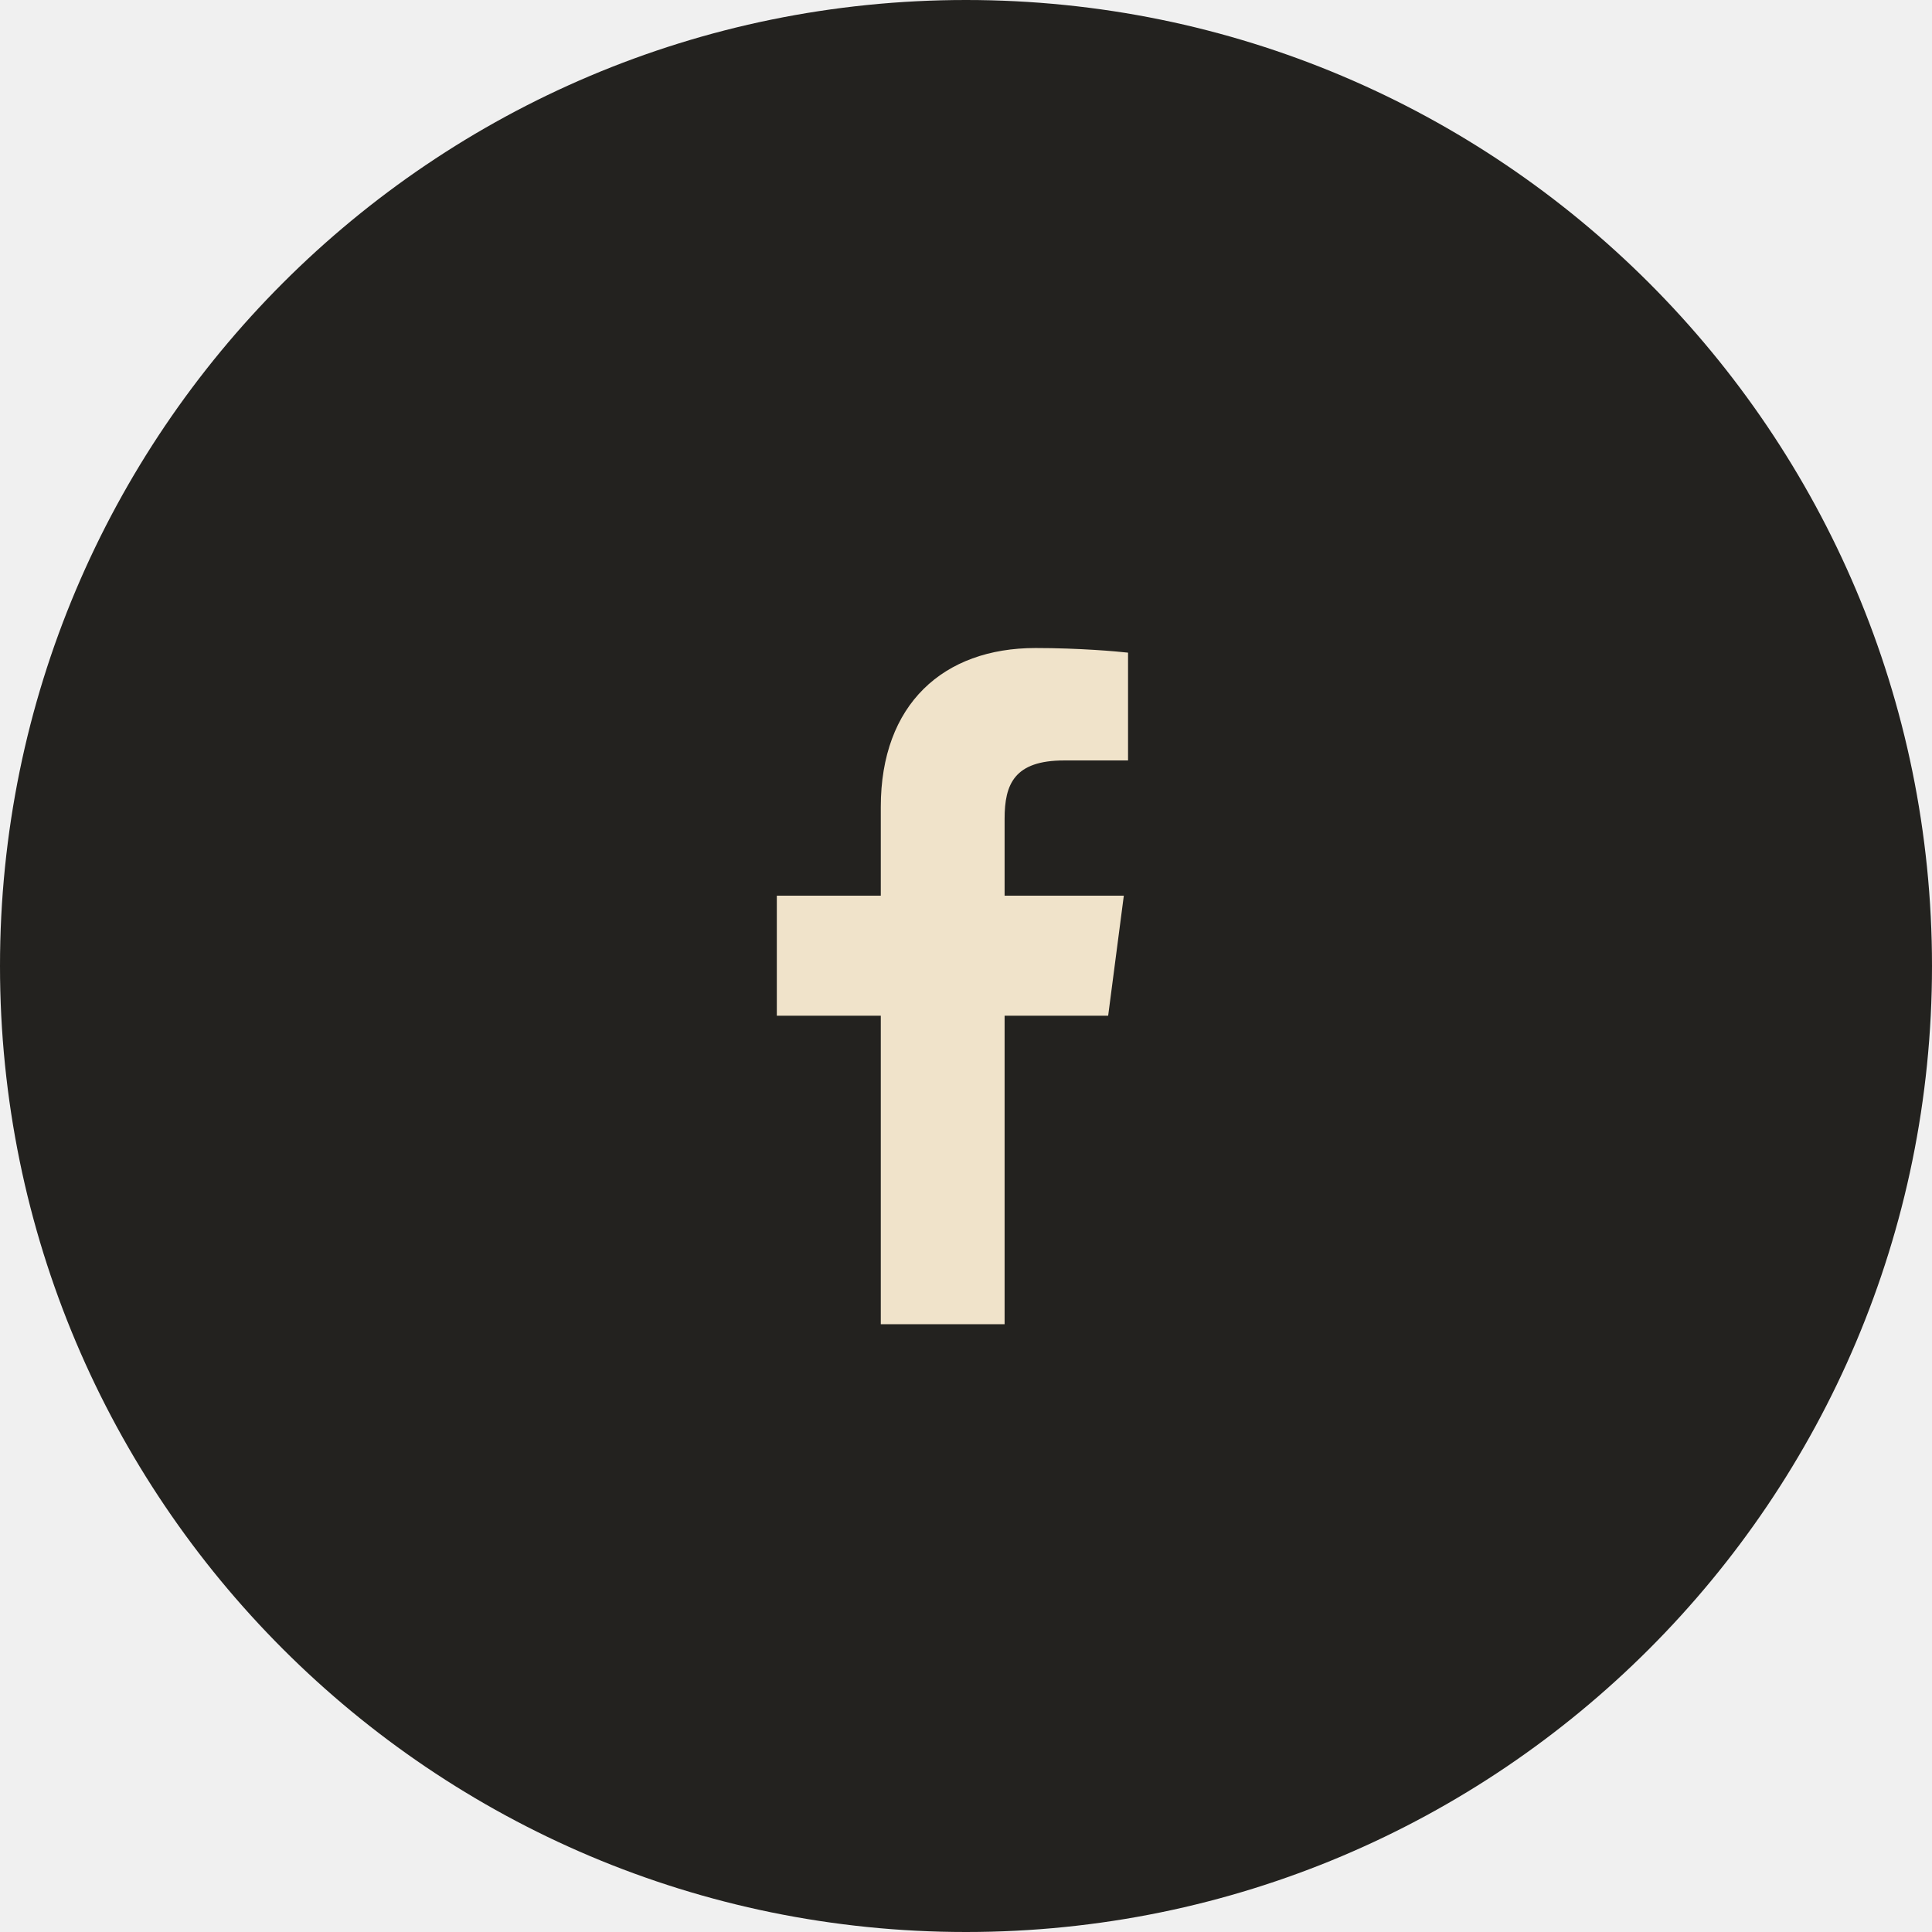
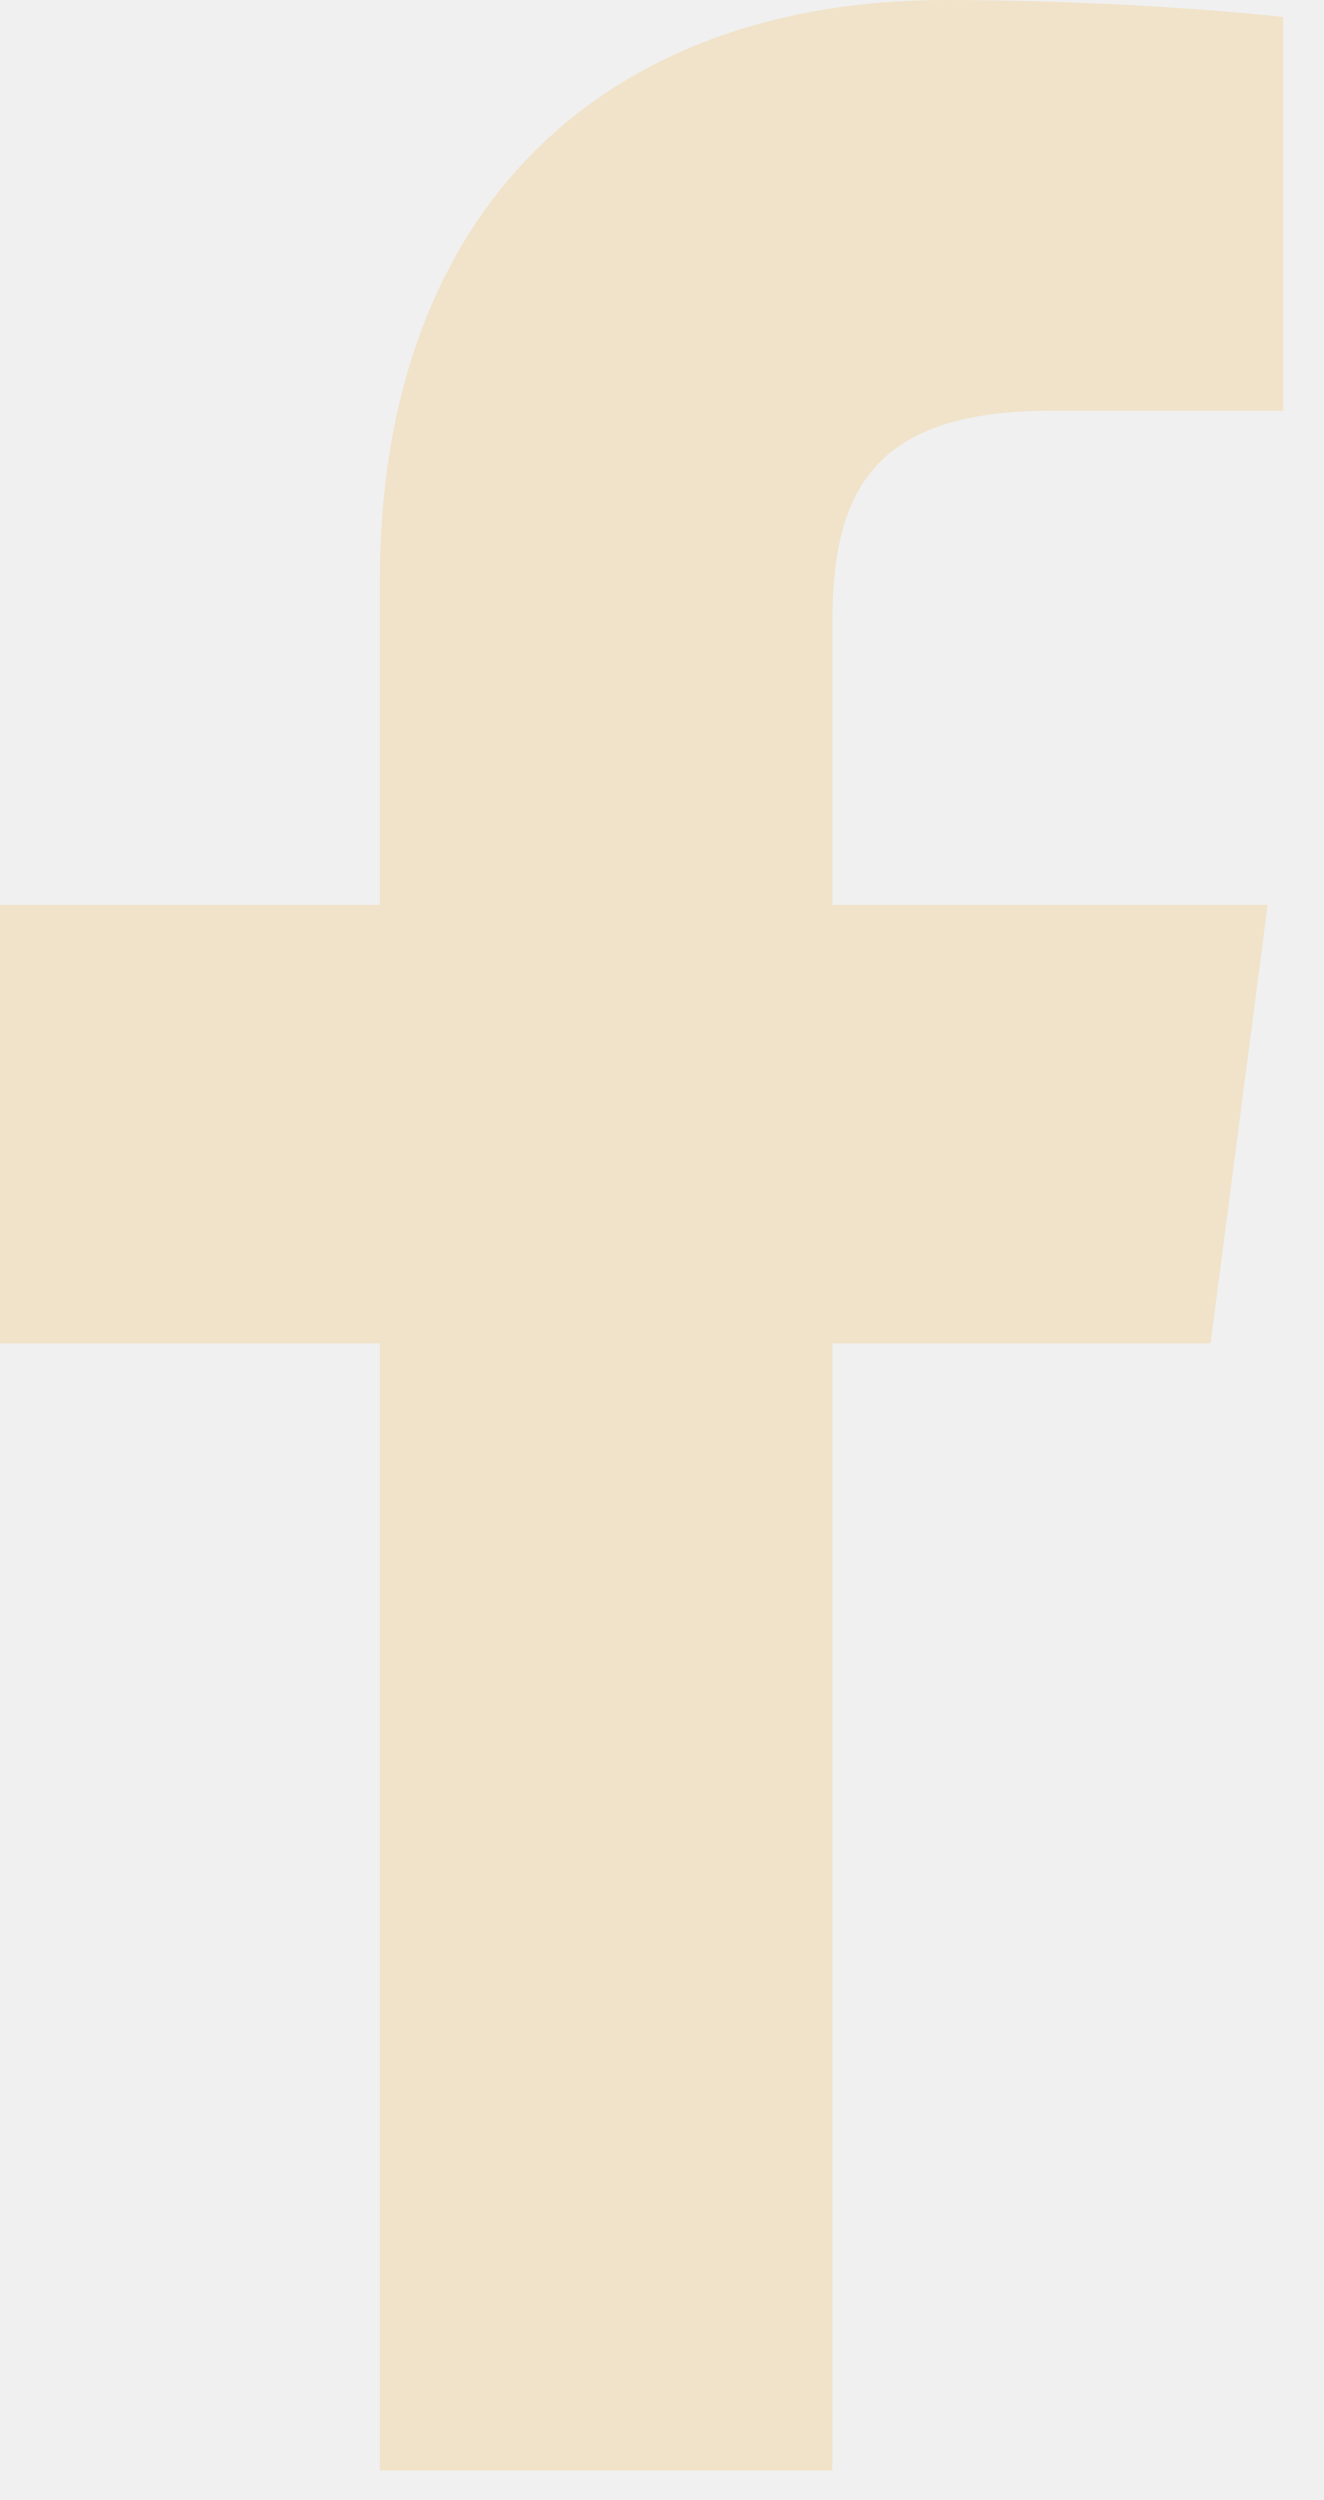
- <svg xmlns="http://www.w3.org/2000/svg" width="48" height="48" viewBox="0 0 48 48" fill="none">
-   <circle cx="24" cy="24" r="24" fill="#23221F" />
-   <g clip-path="url(#clip0_39_259)">
-     <path d="M21.883 32.9H24.959V25.235H27.532L27.921 22.253H24.959V20.342C24.959 19.481 25.201 18.893 26.44 18.893H28.026V16.215C27.753 16.184 26.818 16.1 25.726 16.1C23.437 16.1 21.883 17.497 21.883 20.048V22.253H19.3V25.235H21.883V32.9Z" fill="#F0E3CA" />
-   </g>
-   <defs>
-     <clipPath id="clip0_39_259">
-       <rect width="21" height="21" fill="white" transform="translate(13 14)" />
-     </clipPath>
-   </defs>
+ <svg xmlns="http://www.w3.org/2000/svg" width="9" height="17" viewBox="0 0 9 17" fill="none">
+   <path d="M2.583 16.8H5.66V9.135H8.232L8.62 6.153H5.66V4.242C5.66 3.381 5.901 2.793 7.14 2.793H8.726V0.116C8.453 0.084 7.518 0 6.426 0C4.137 0 2.583 1.397 2.583 3.948V6.153H0V9.135H2.583V16.8Z" fill="#F0E3CA" />
</svg>
